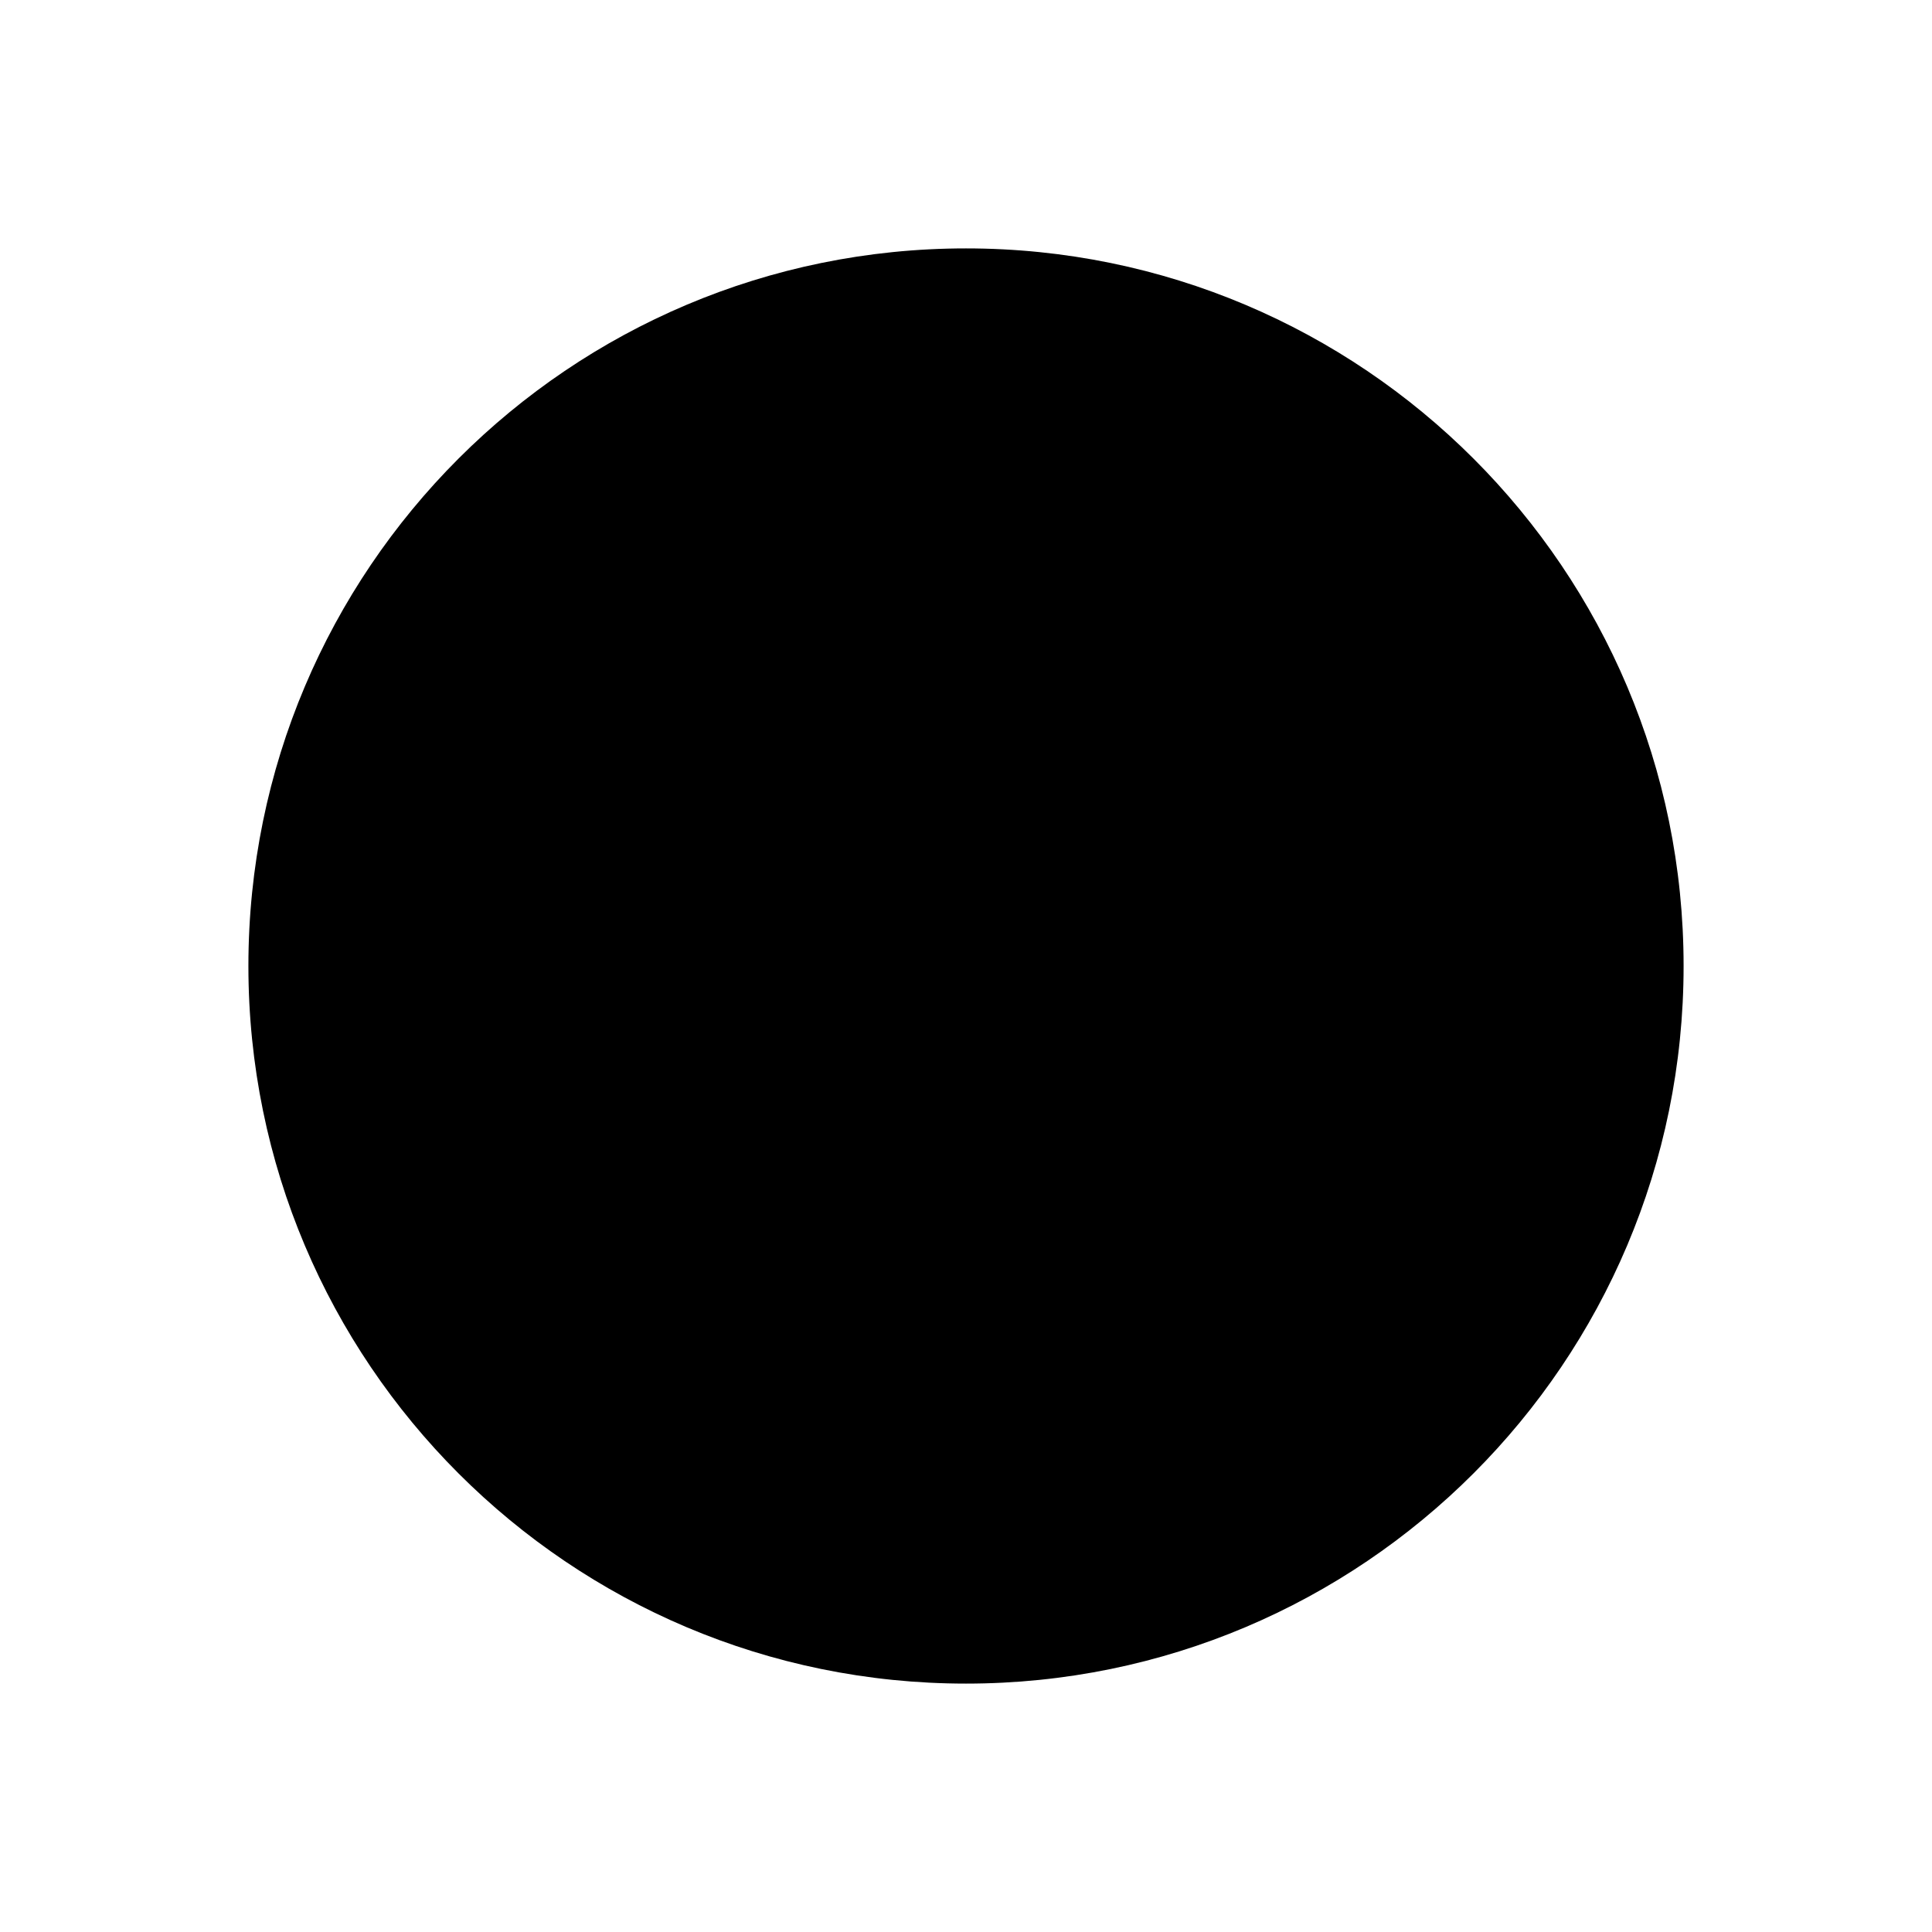
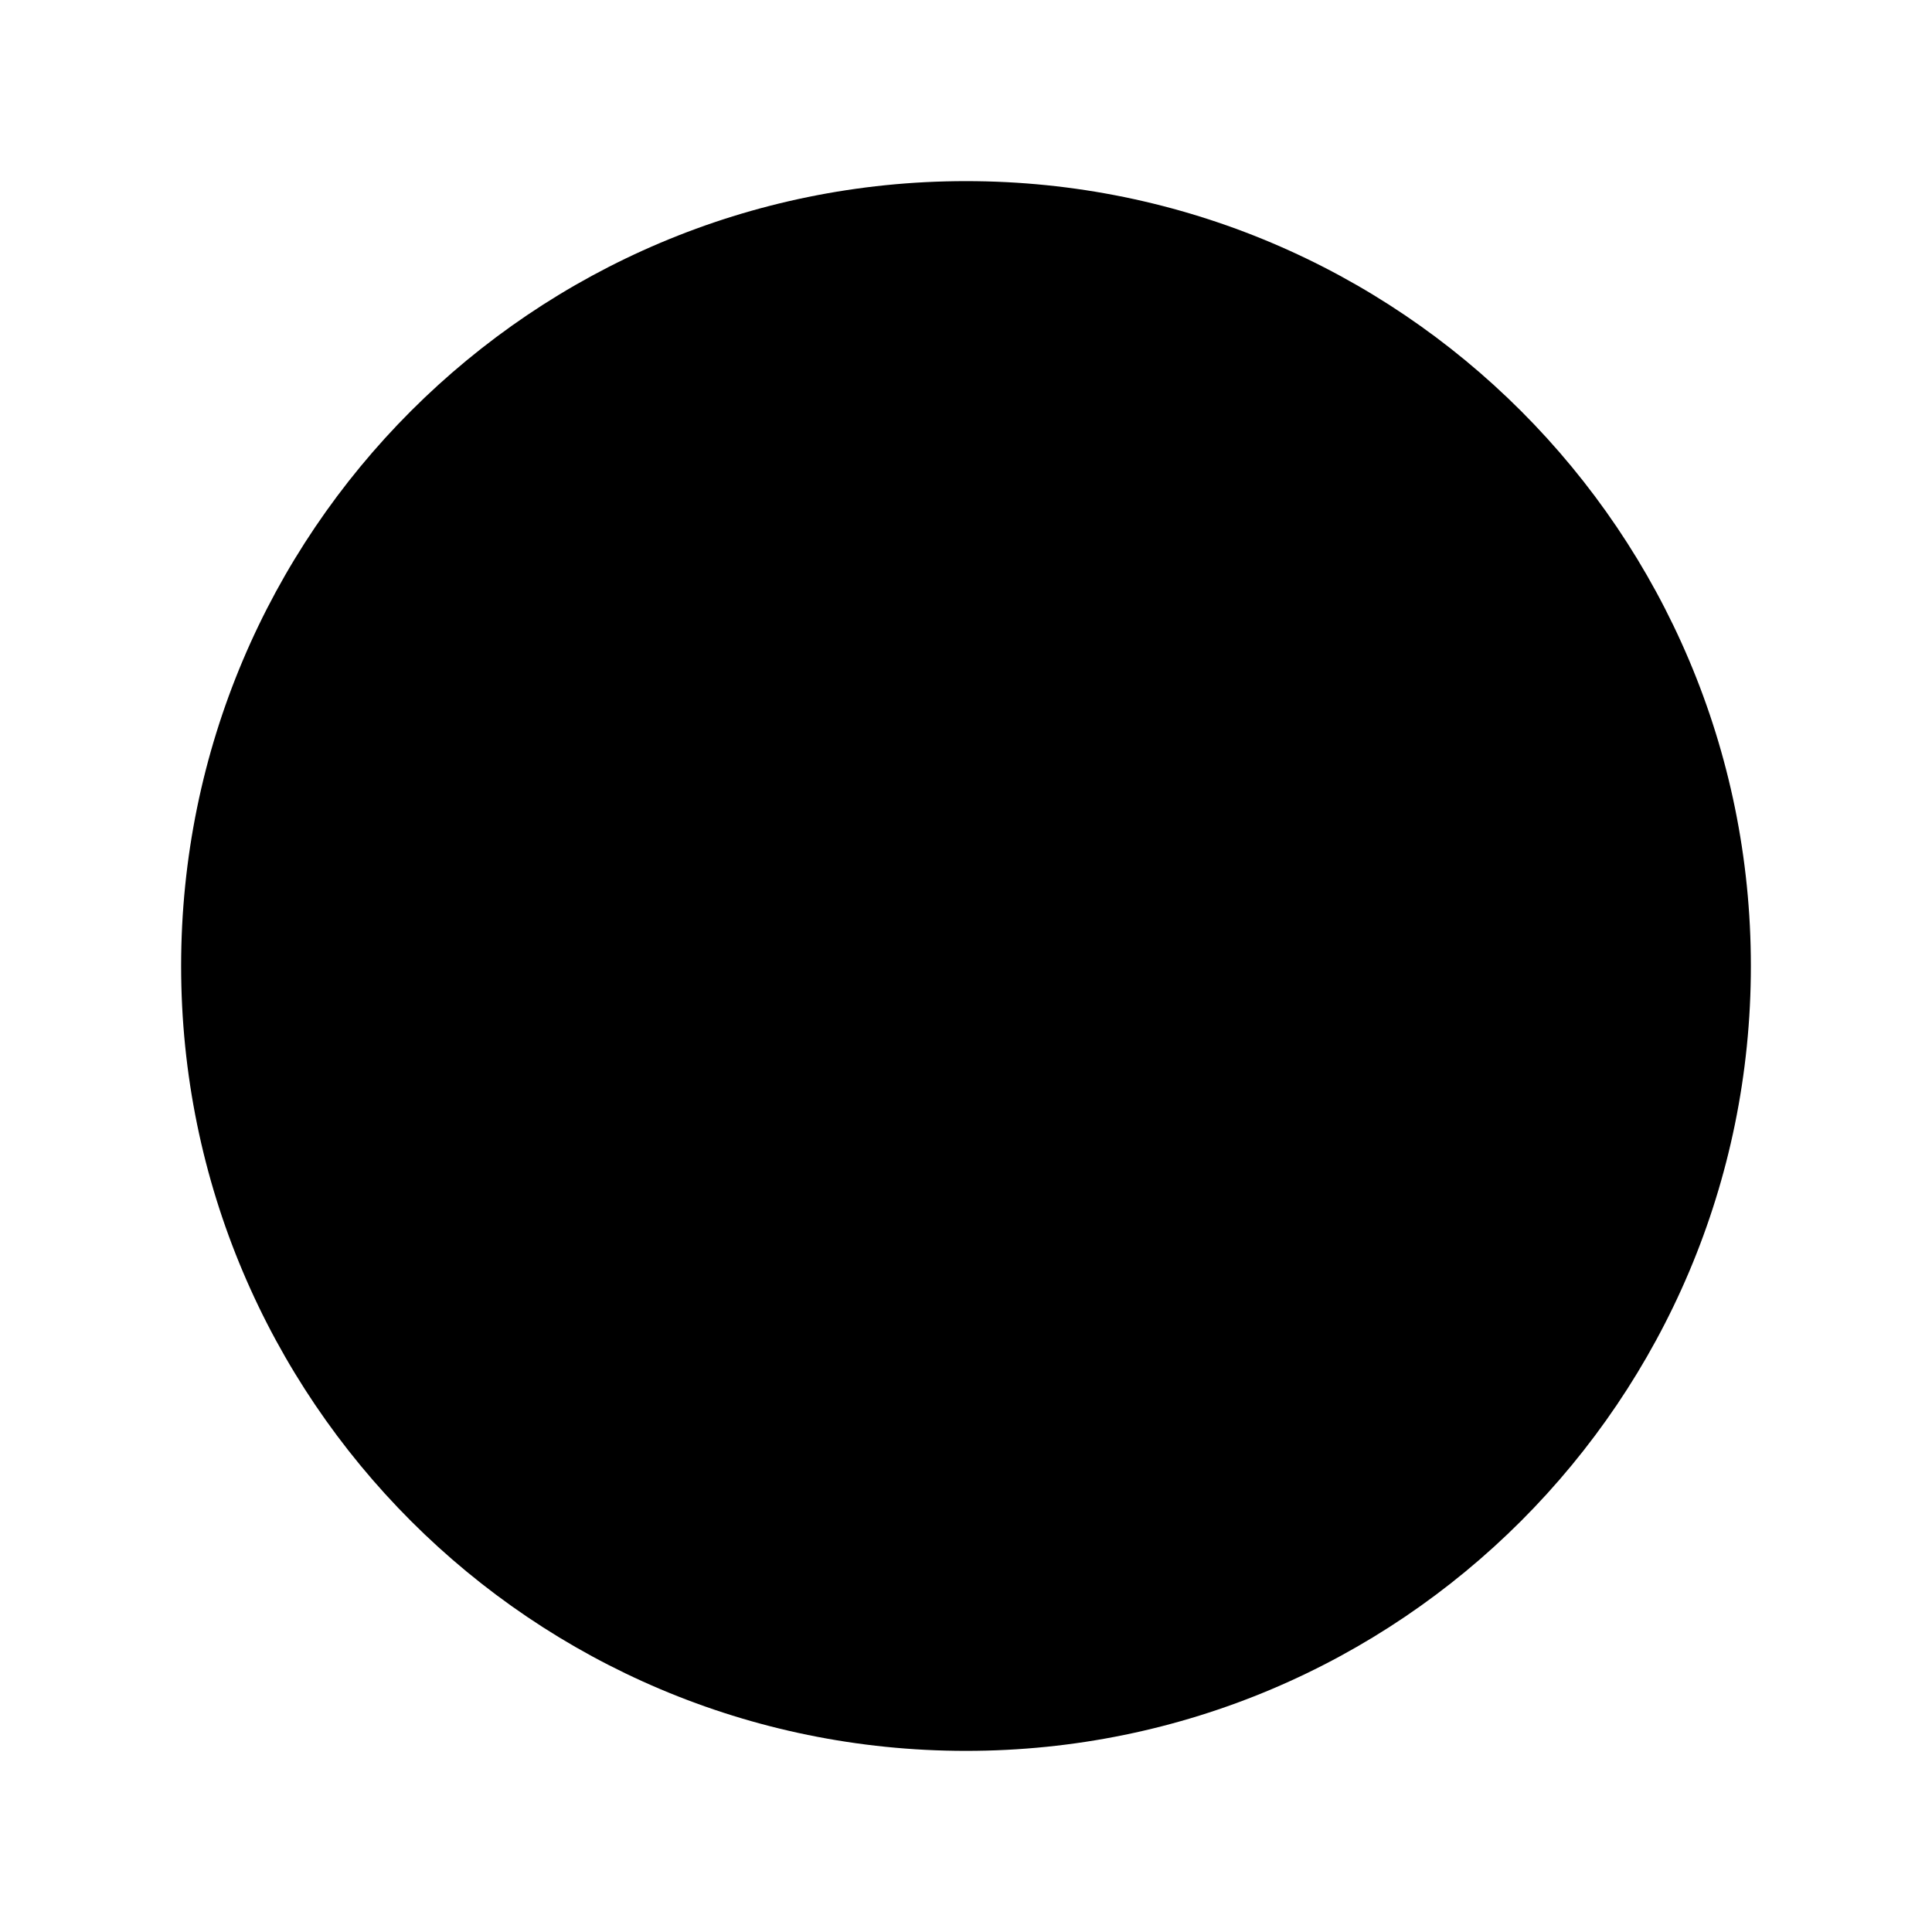
- <svg xmlns="http://www.w3.org/2000/svg" width="560px" height="560px" viewBox="0 0 560 560" version="1.1">
+ <svg xmlns="http://www.w3.org/2000/svg" width="512px" height="512px" viewBox="0 0 512 512" version="1.1">
  <defs />
  <g id="Page-1" stroke="none" stroke-width="1" fill="none" fill-rule="evenodd">
    <g id="circle" fill="#000000">
-       <g id="record" transform="translate(72, 72)">
+       <g id="record" transform="translate(48, 48)">
        <path d="M208,416 C322.9,416 416,322.9 416,208 C416,93.1 322.9,0 208,0 C93.1,0 0,93.1 0,208 C0,322.9 93.1,416 208,416 L208,416 Z" id="Shape" />
      </g>
    </g>
  </g>
</svg>
